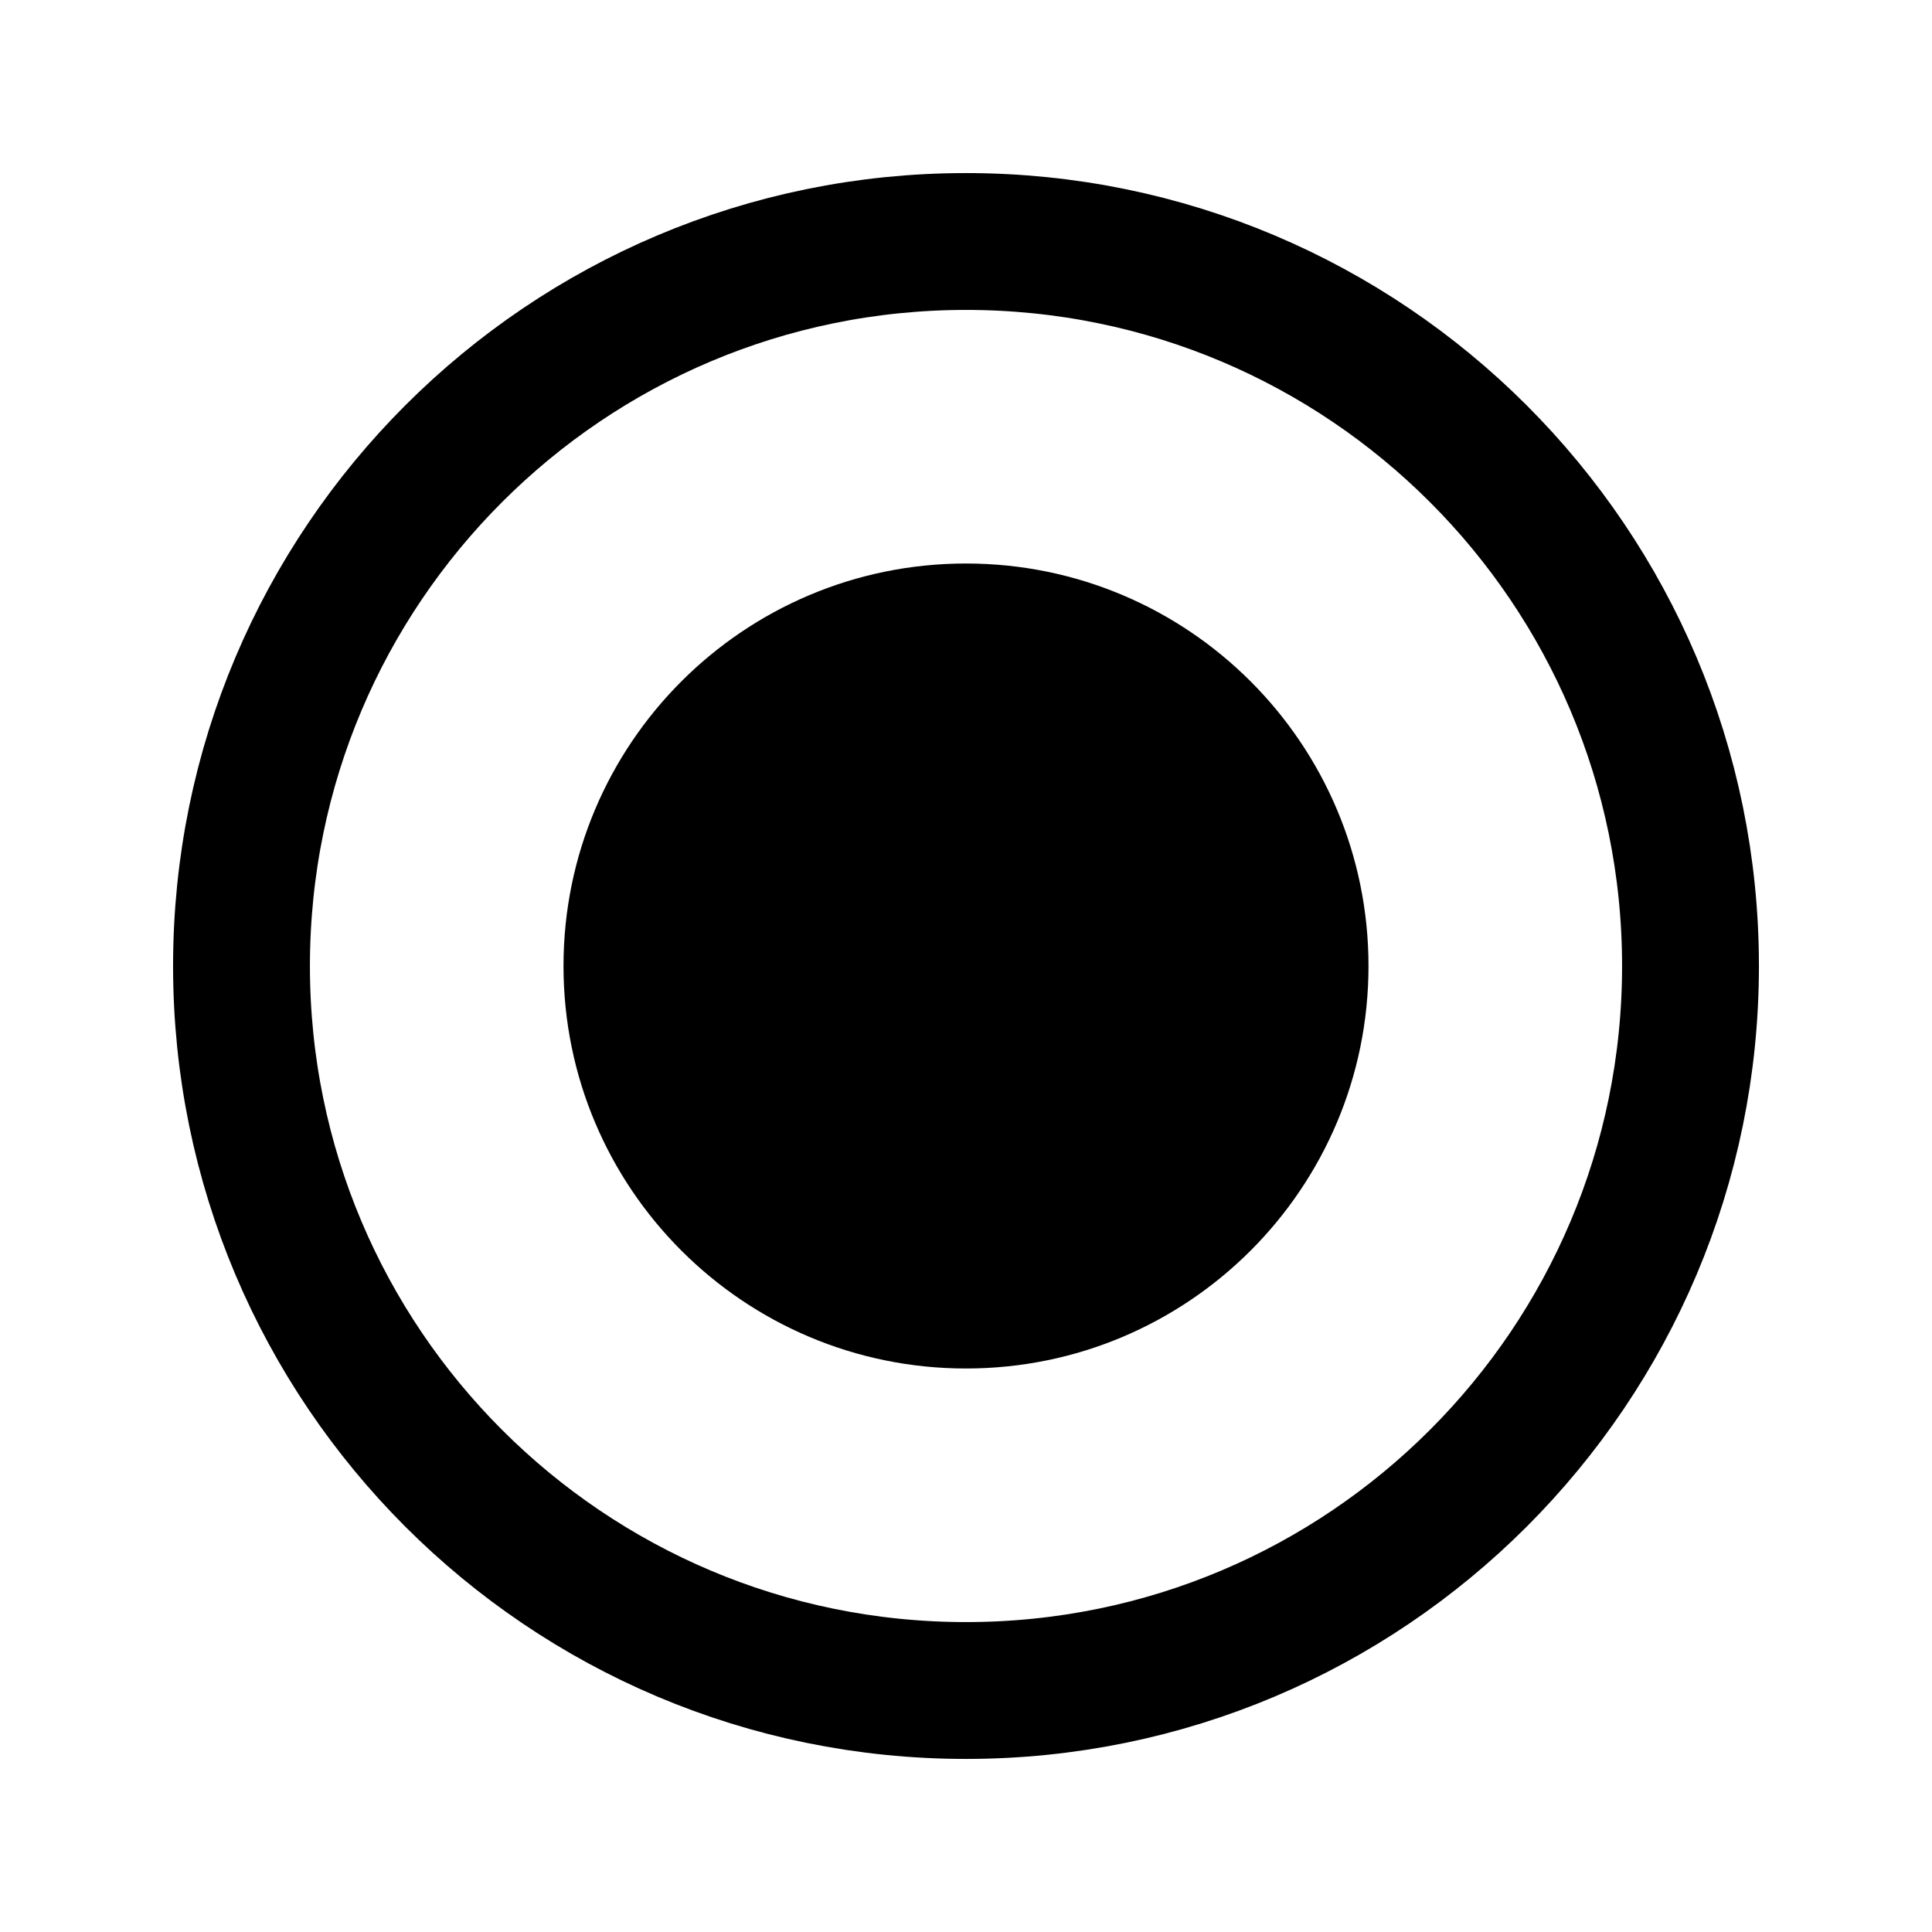
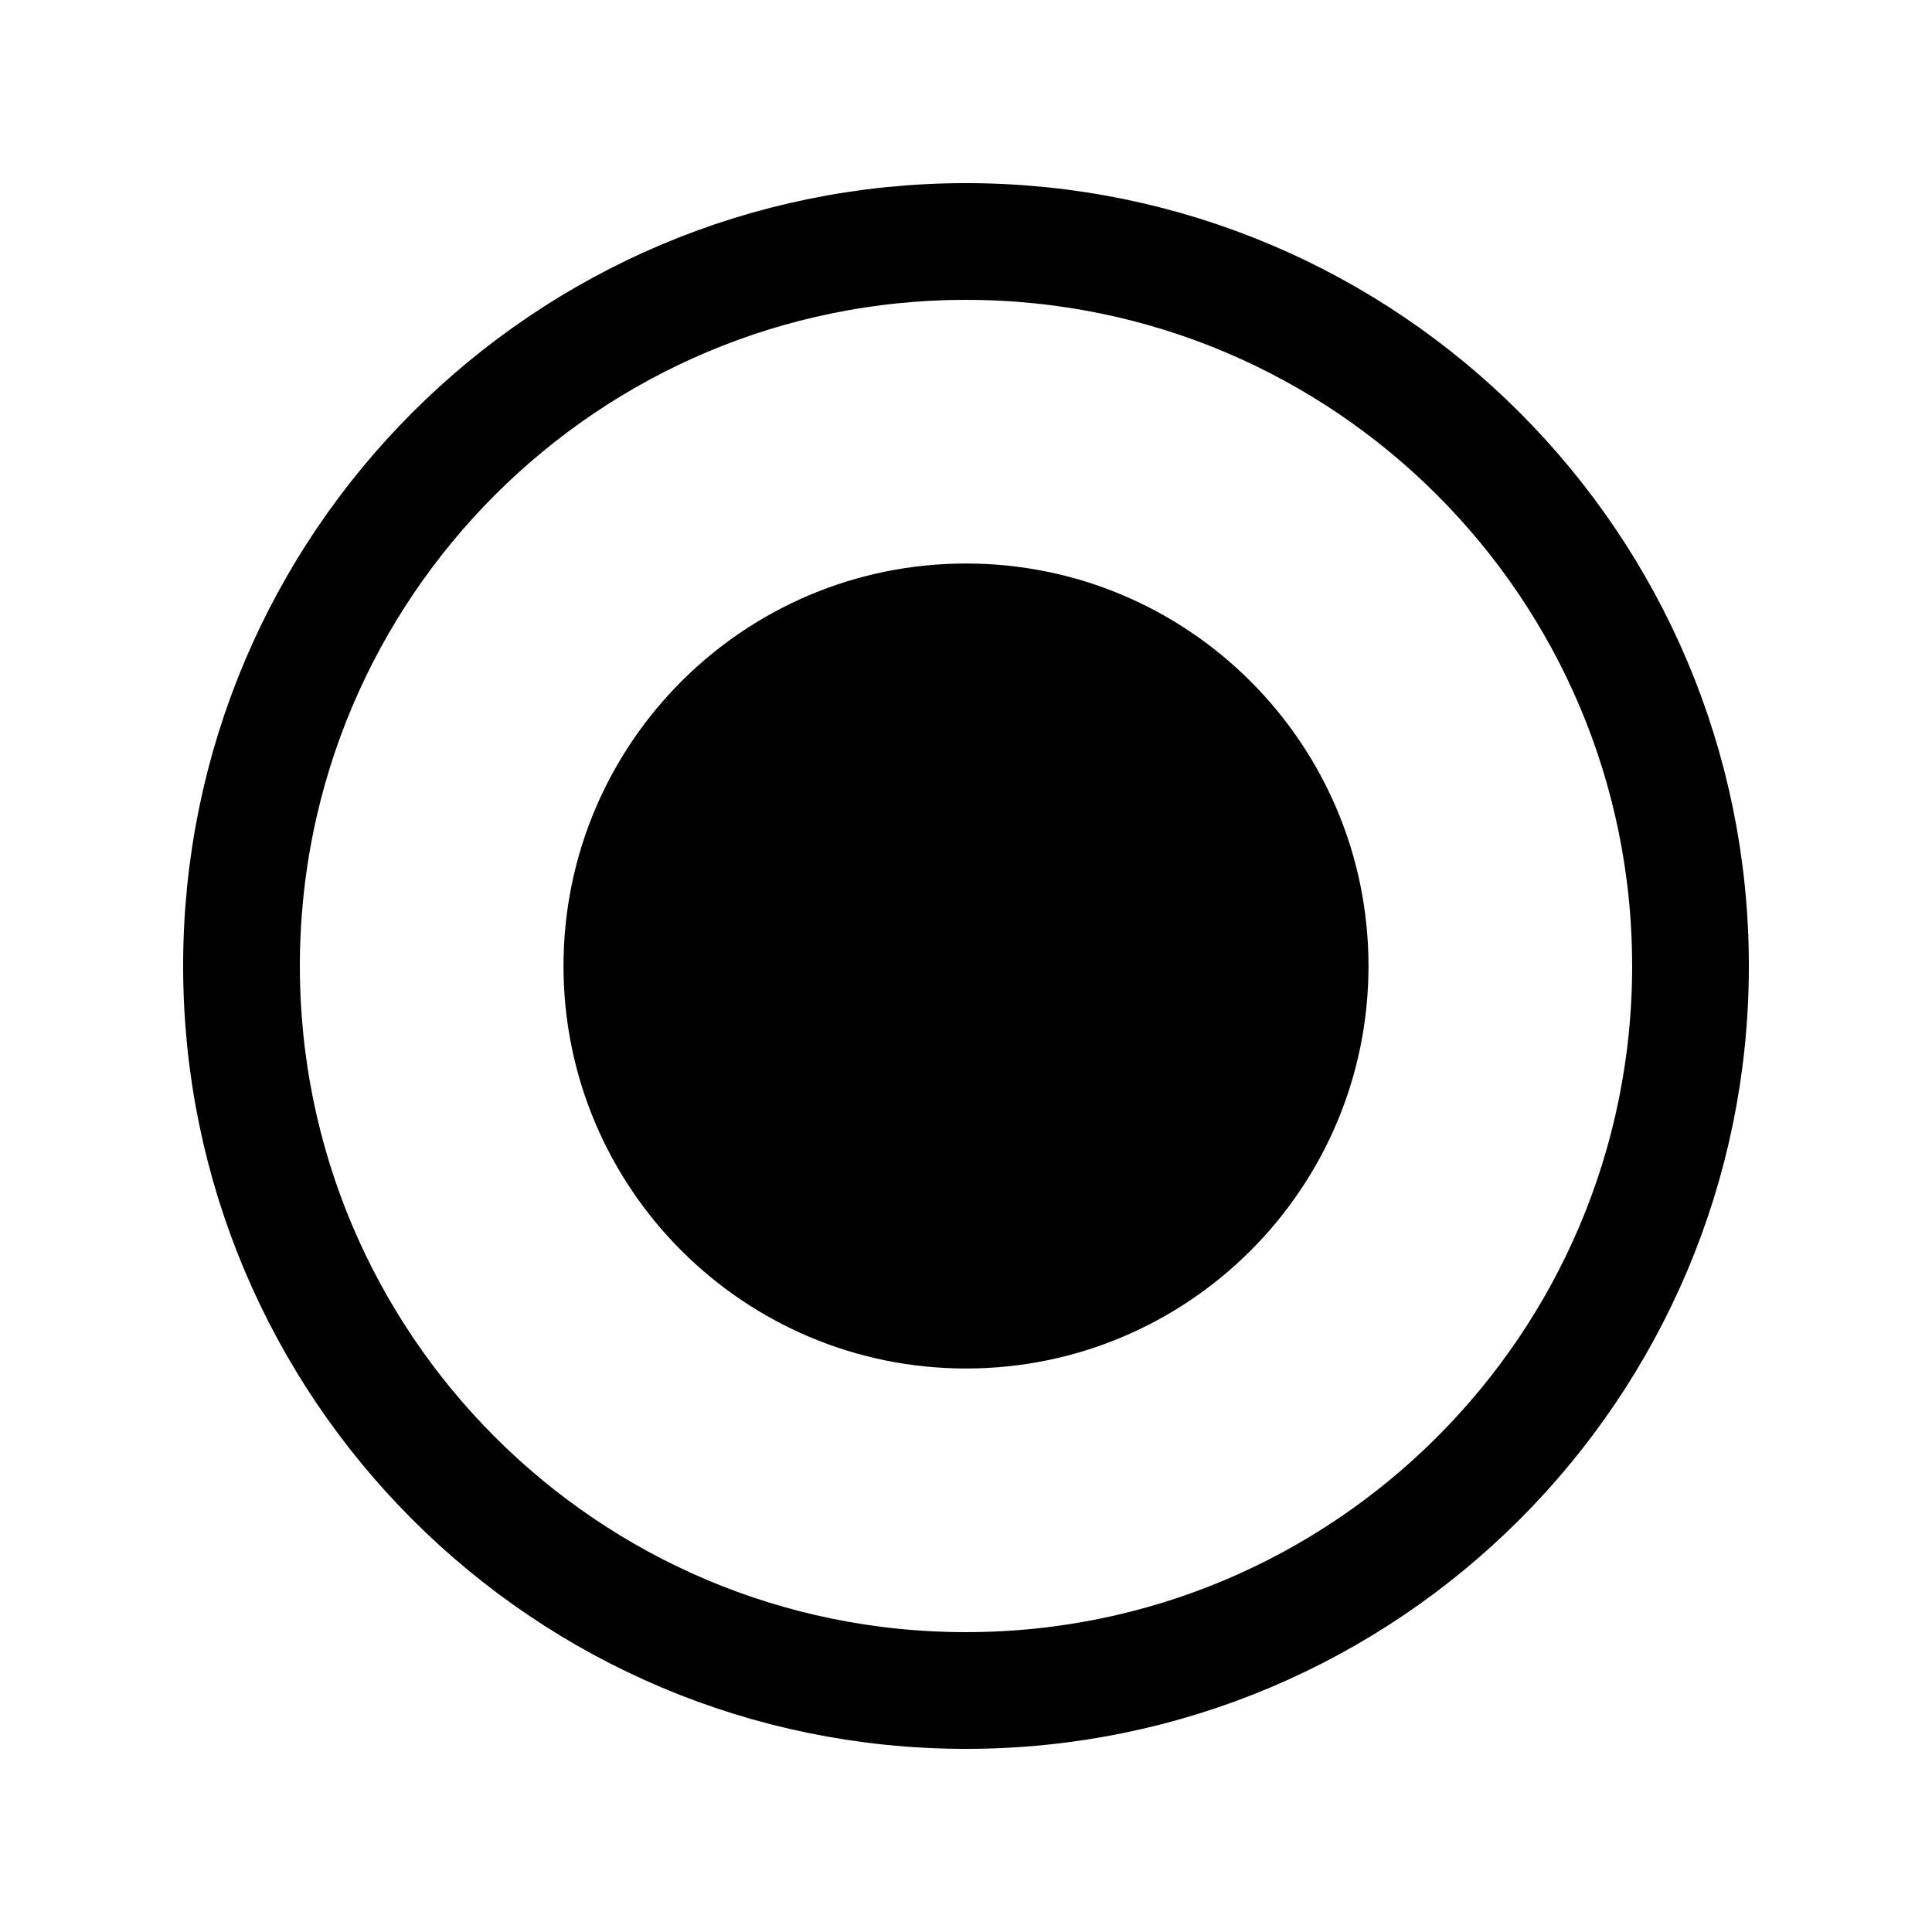
- <svg xmlns="http://www.w3.org/2000/svg" width="24" height="24" viewBox="0 0 24 24" fill="none" stroke="currentColor" stroke-width="1.7" stroke-linecap="round" stroke-linejoin="round">
+ <svg xmlns="http://www.w3.org/2000/svg" width="24" height="24" viewBox="0 0 24 24" fill="none" stroke="currentColor" stroke-width="1.45" stroke-linecap="round" stroke-linejoin="round">
  <circle cx="12" cy="12" r="9" />
  <circle cx="12" cy="12" r="5" fill="currentColor" stroke="none" />
</svg>
